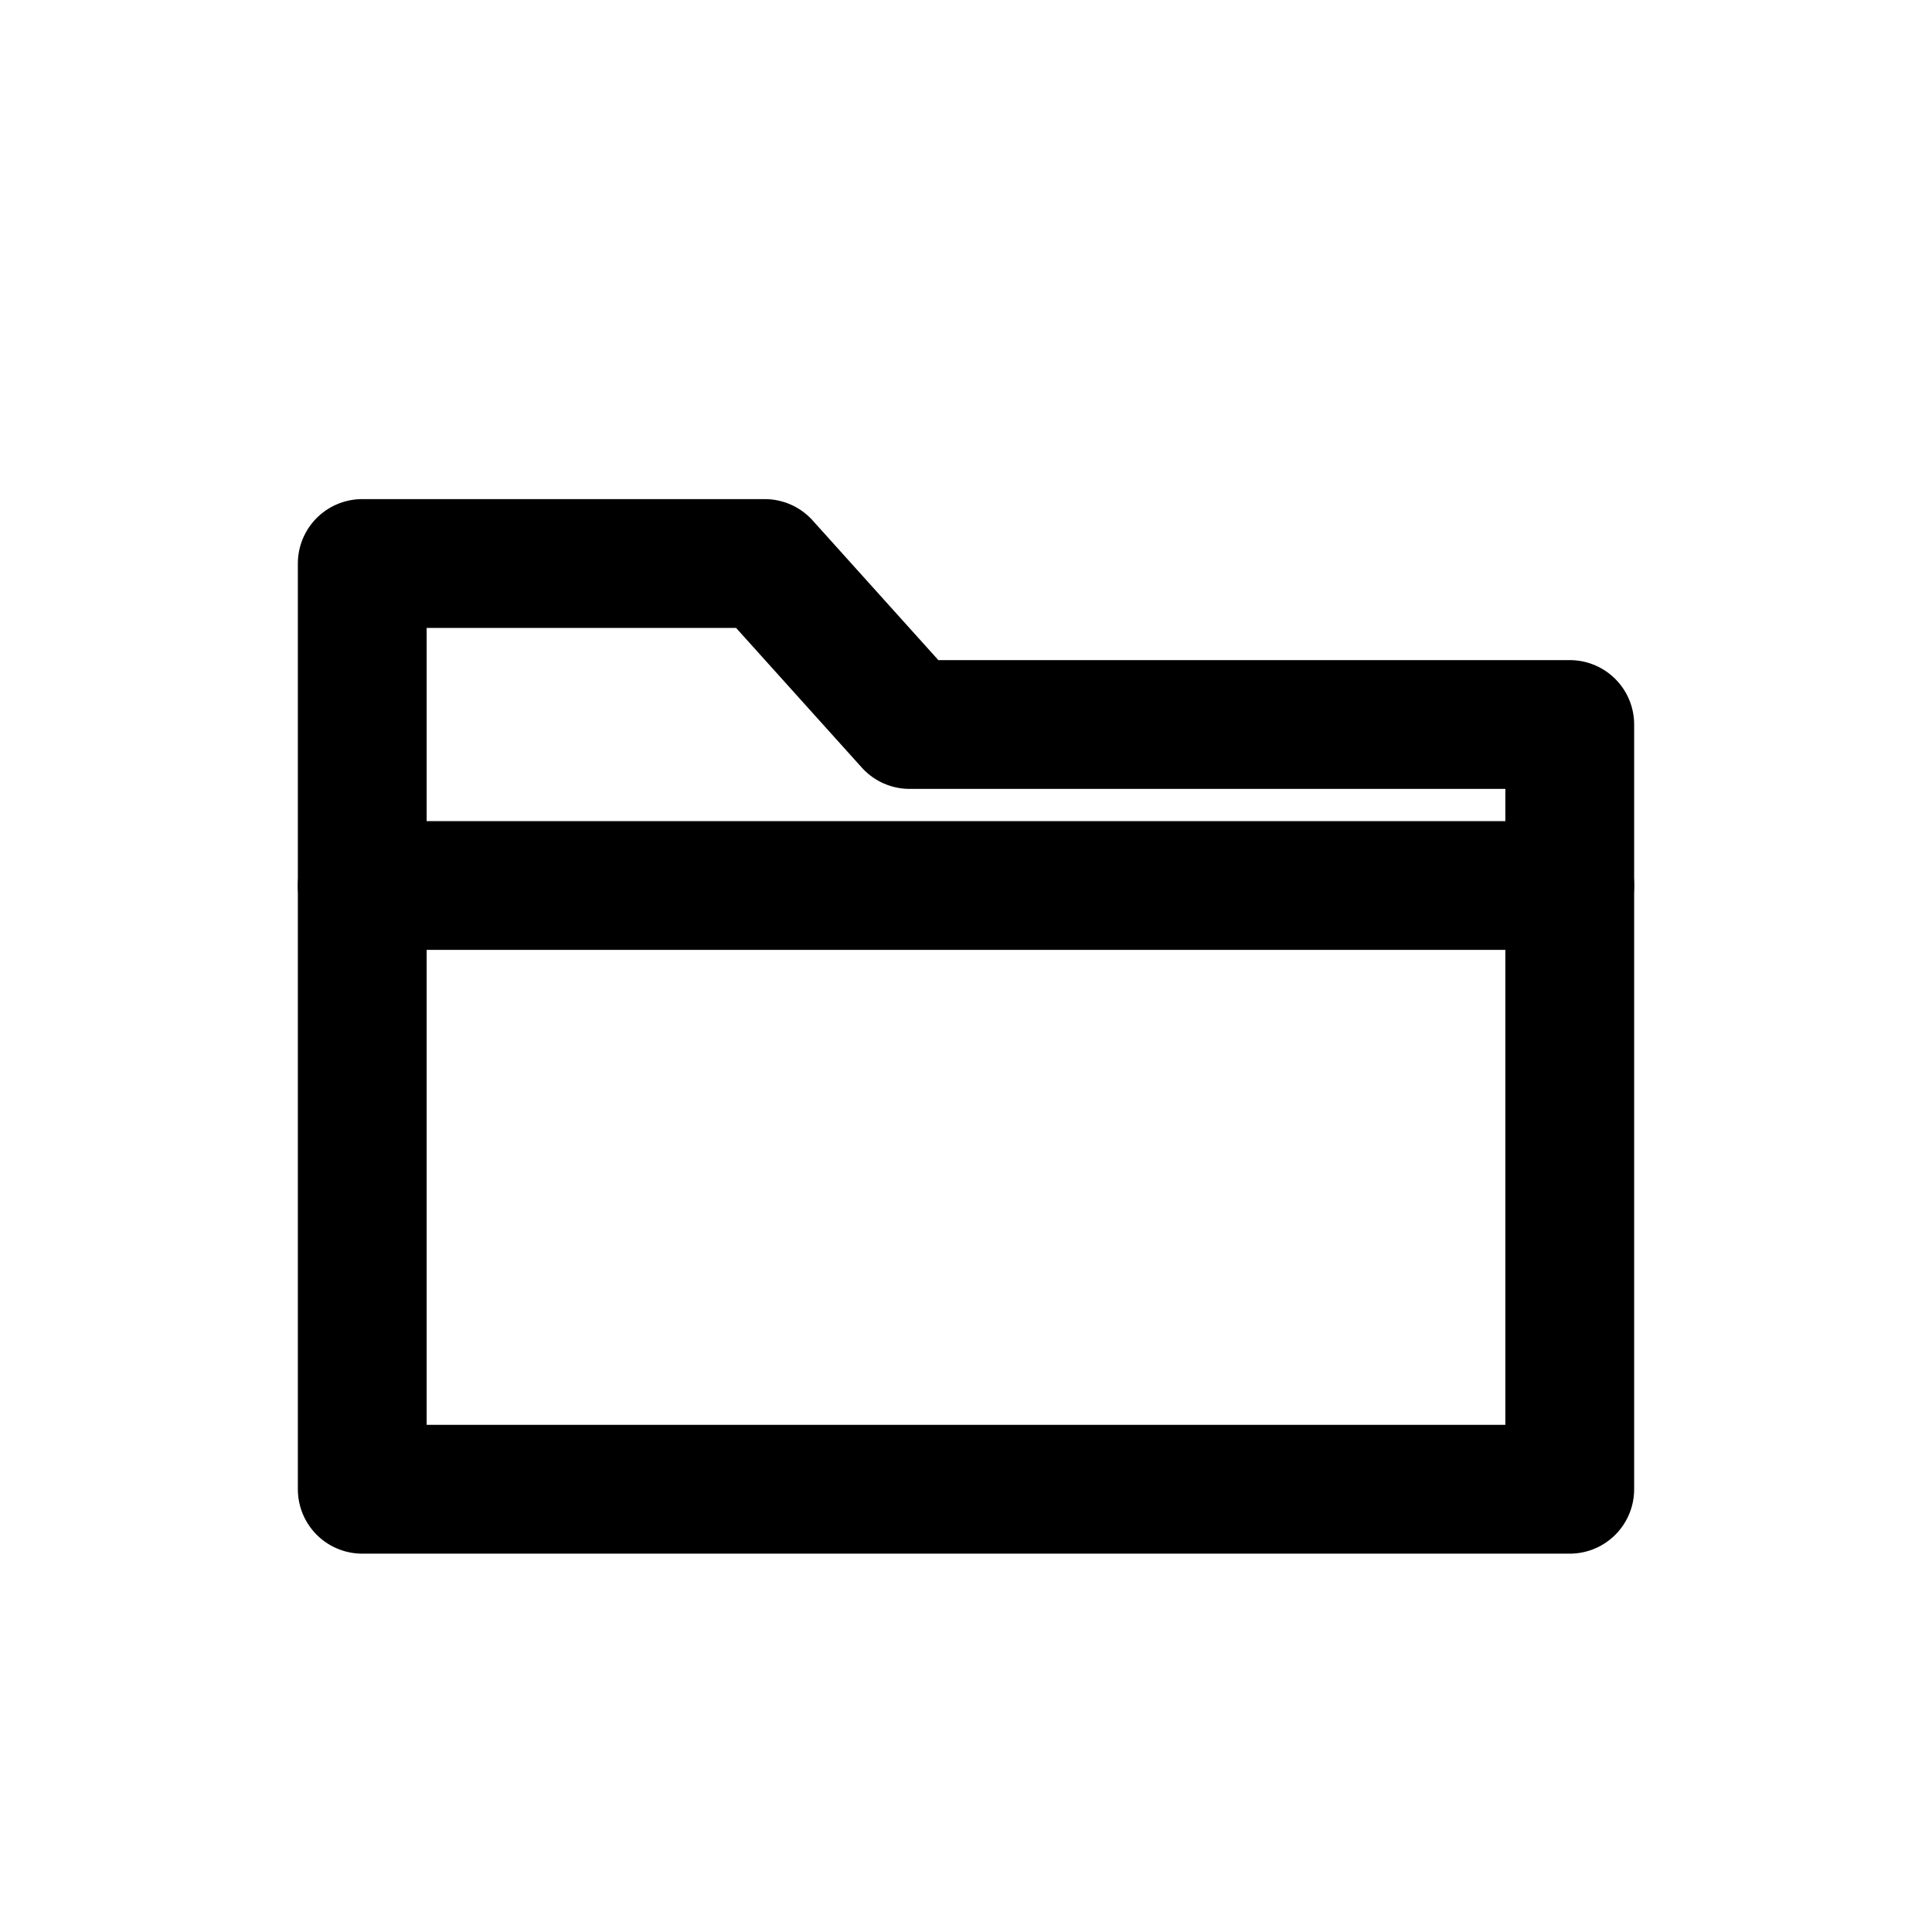
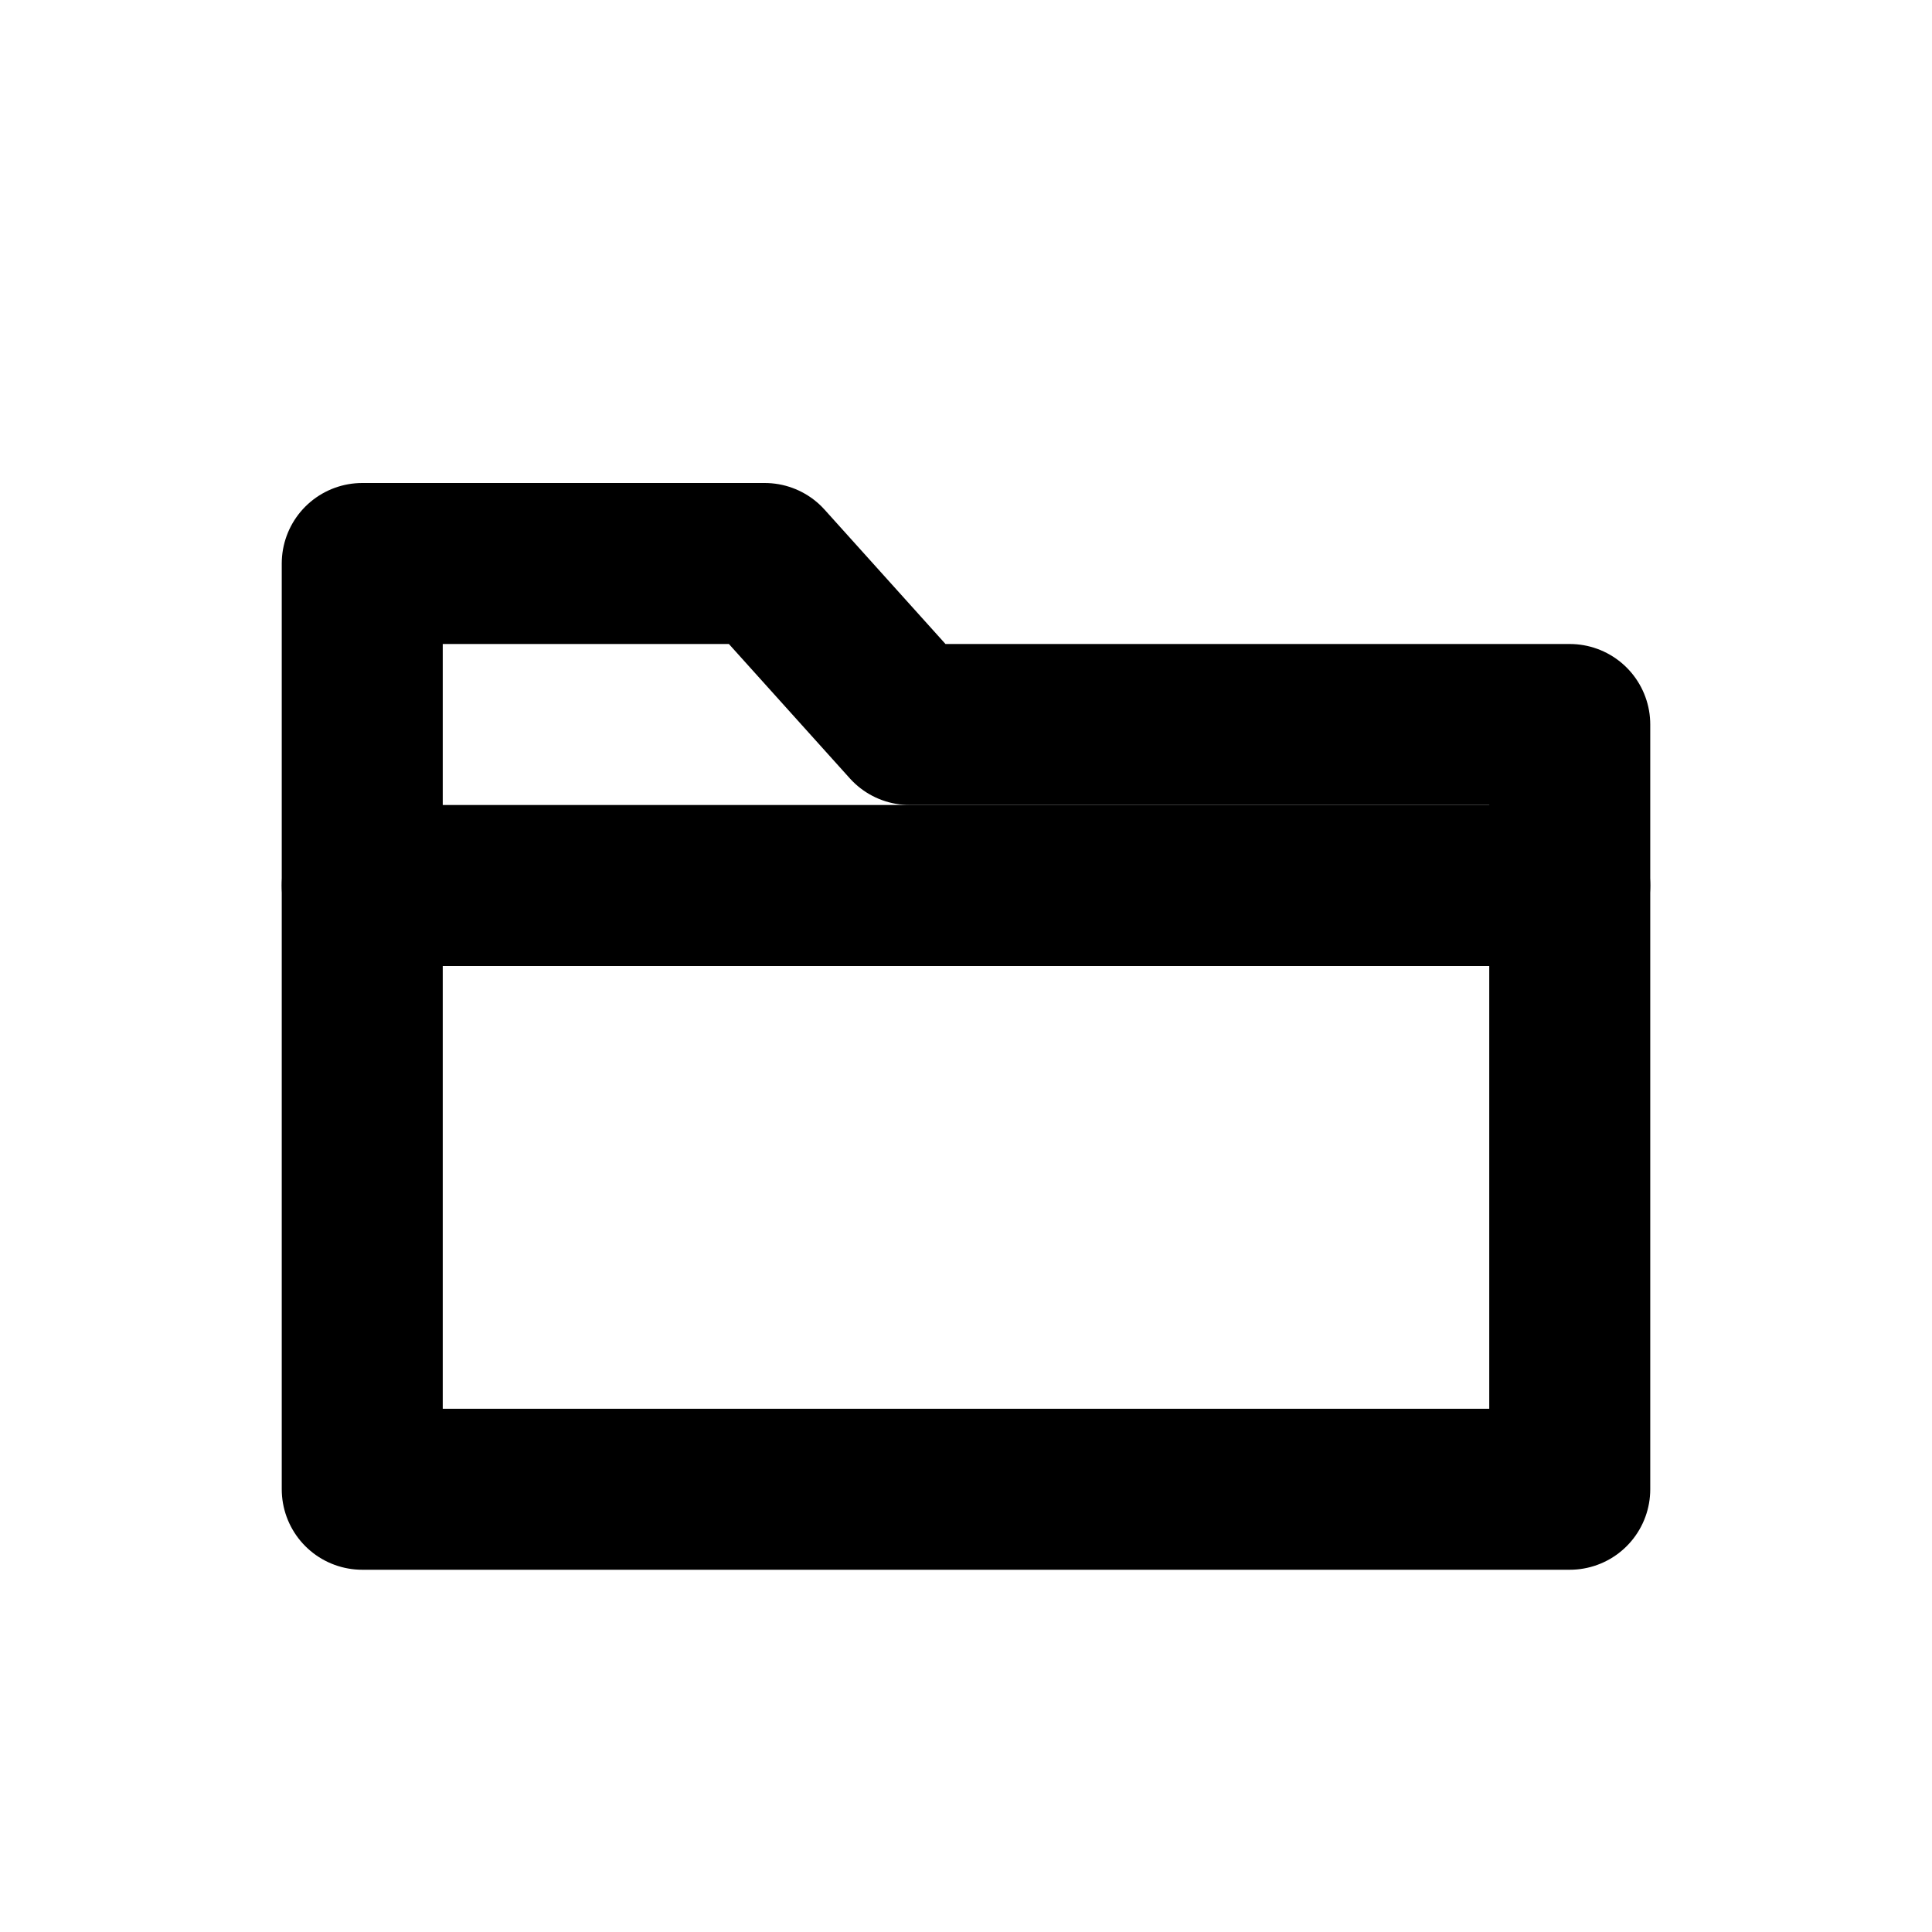
<svg xmlns="http://www.w3.org/2000/svg" width="24" height="24" viewBox="0 0 24 24" role="img" aria-labelledby="title desc">
-   <style>.icon{fill:none;stroke:currentColor;stroke-width:1.6;stroke-linecap:round;stroke-linejoin:round}.fill{fill:currentColor;stroke:none}.brand{fill:currentColor;stroke:currentColor;stroke-width:1.15;stroke-linejoin:round}</style>
+   <style>.icon{fill:none;stroke:currentColor;stroke-width:2;stroke-linecap:round;stroke-linejoin:round}</style>
  <path class="icon" d="M4.5 7h5l1.8 2h8.2v9.5H4.5Z" />
  <path class="icon" d="M4.5 11h15" />
</svg>
